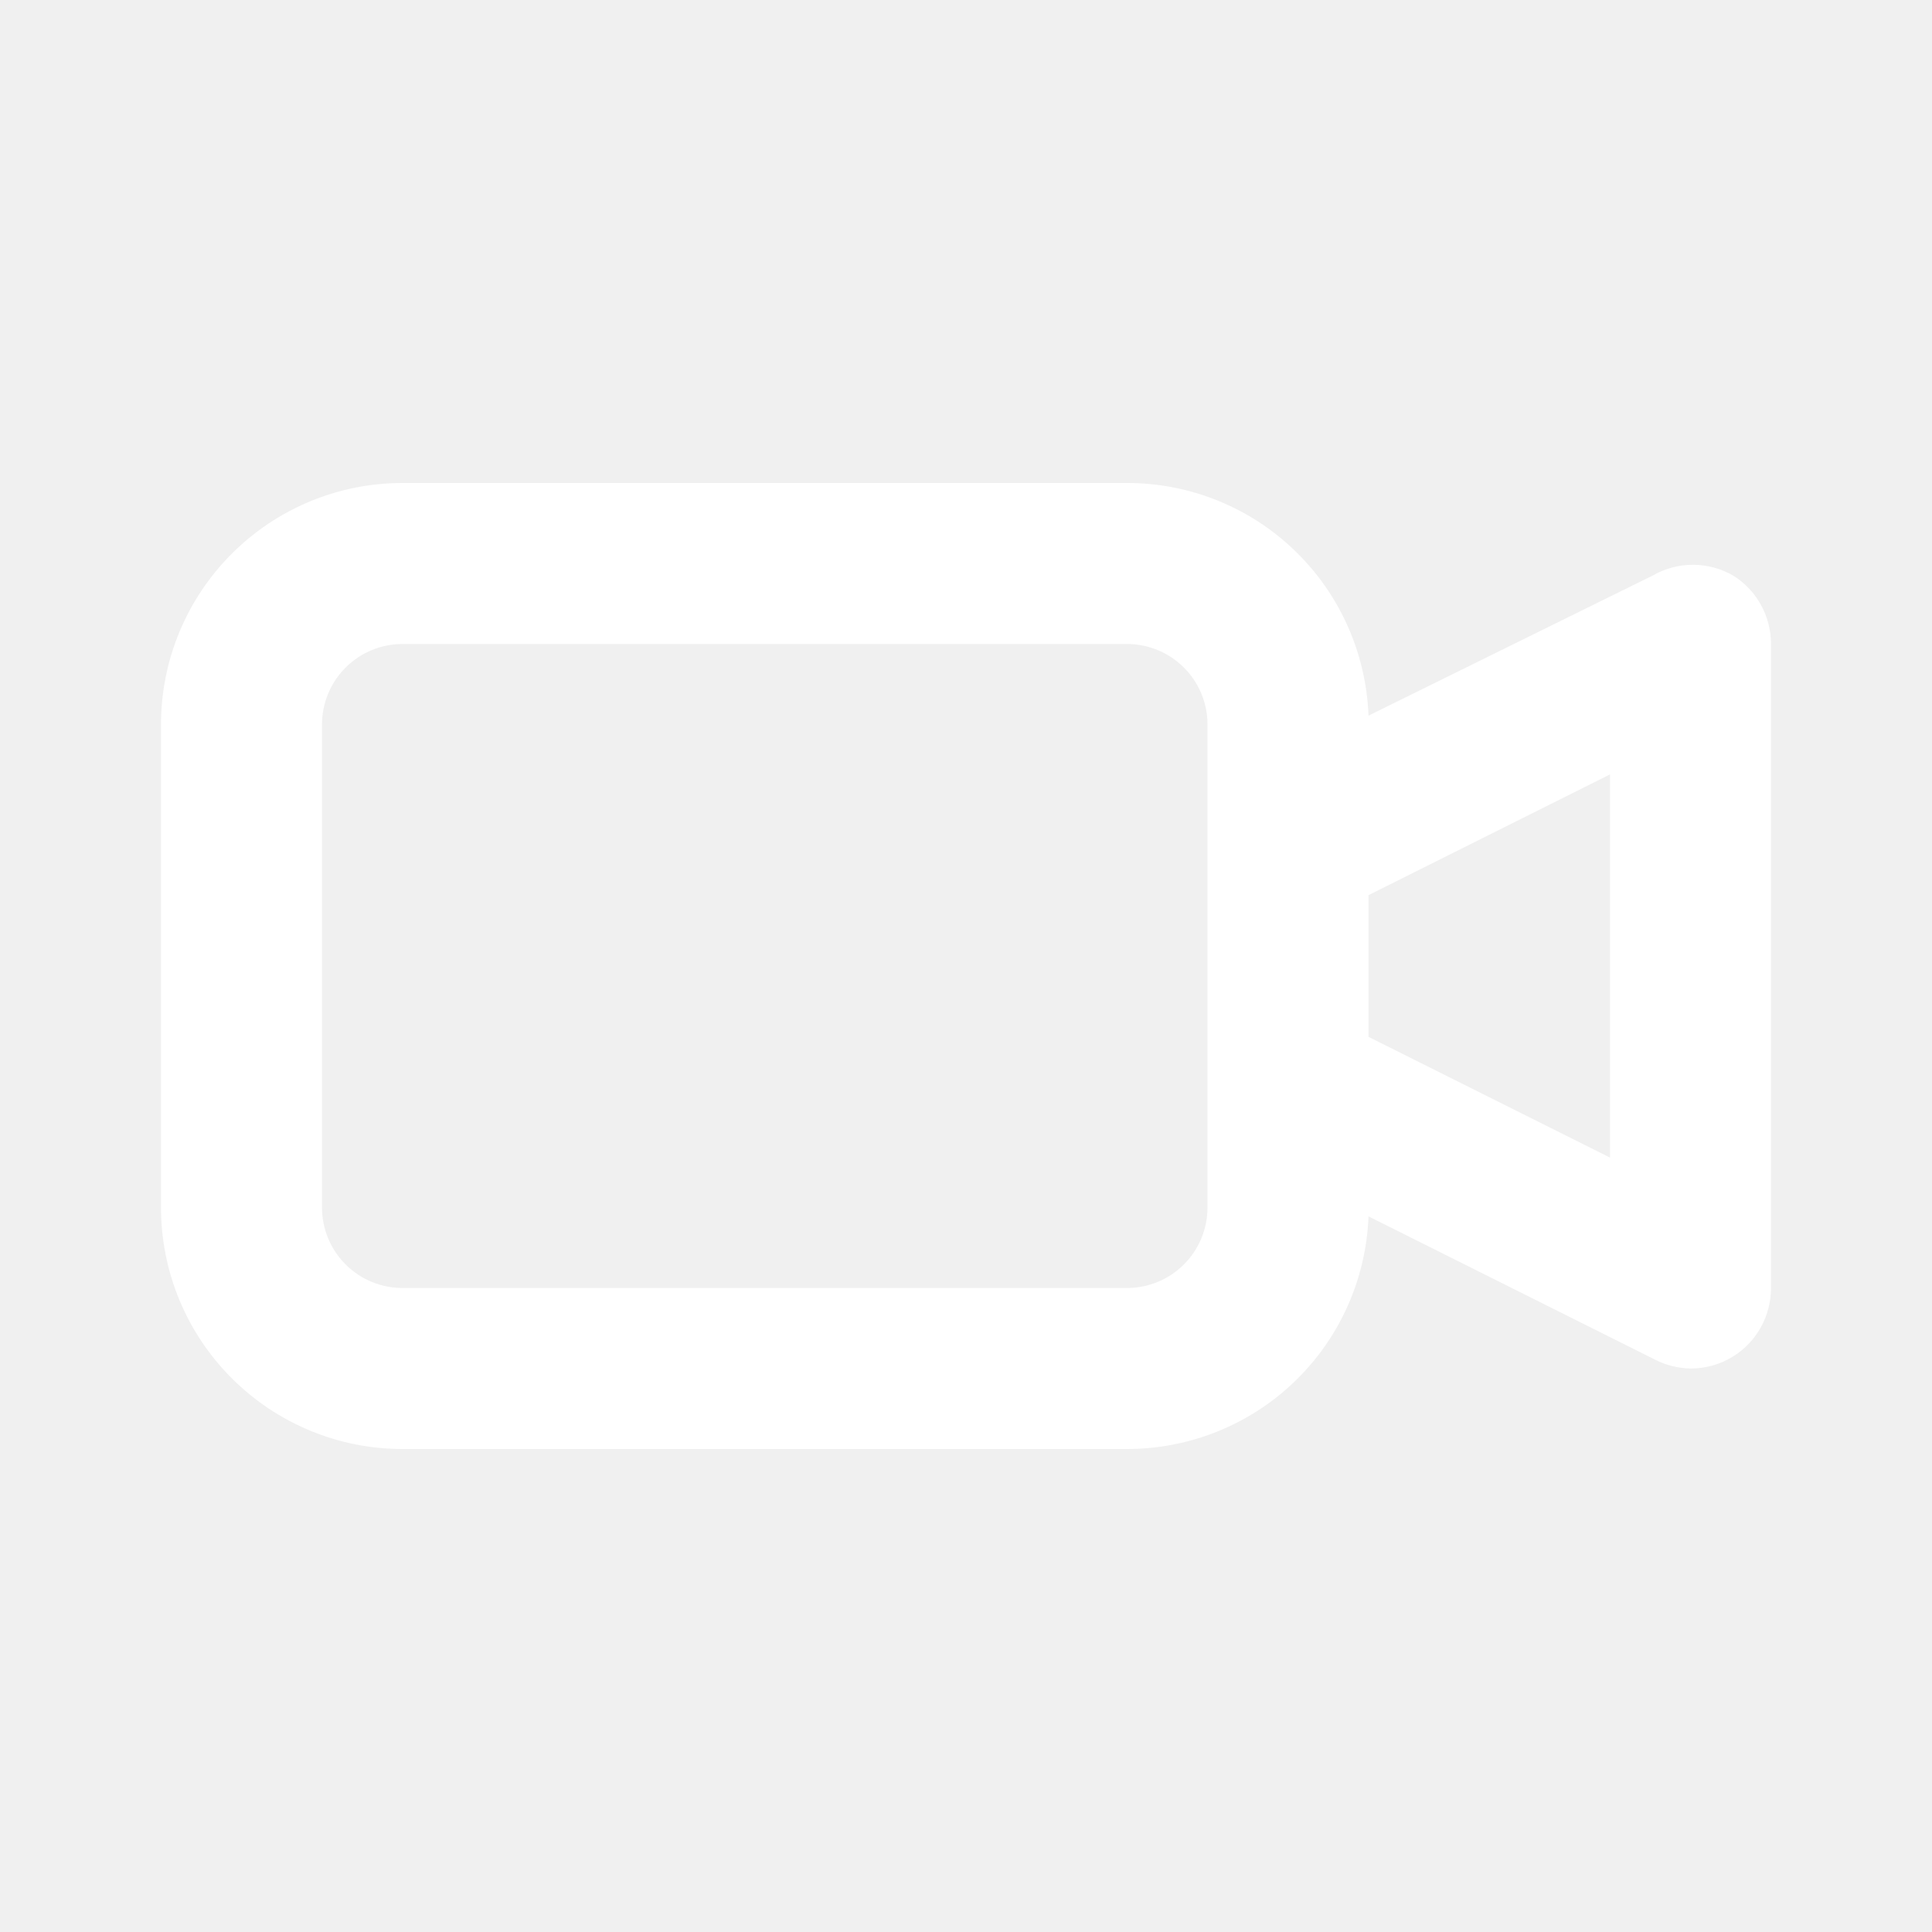
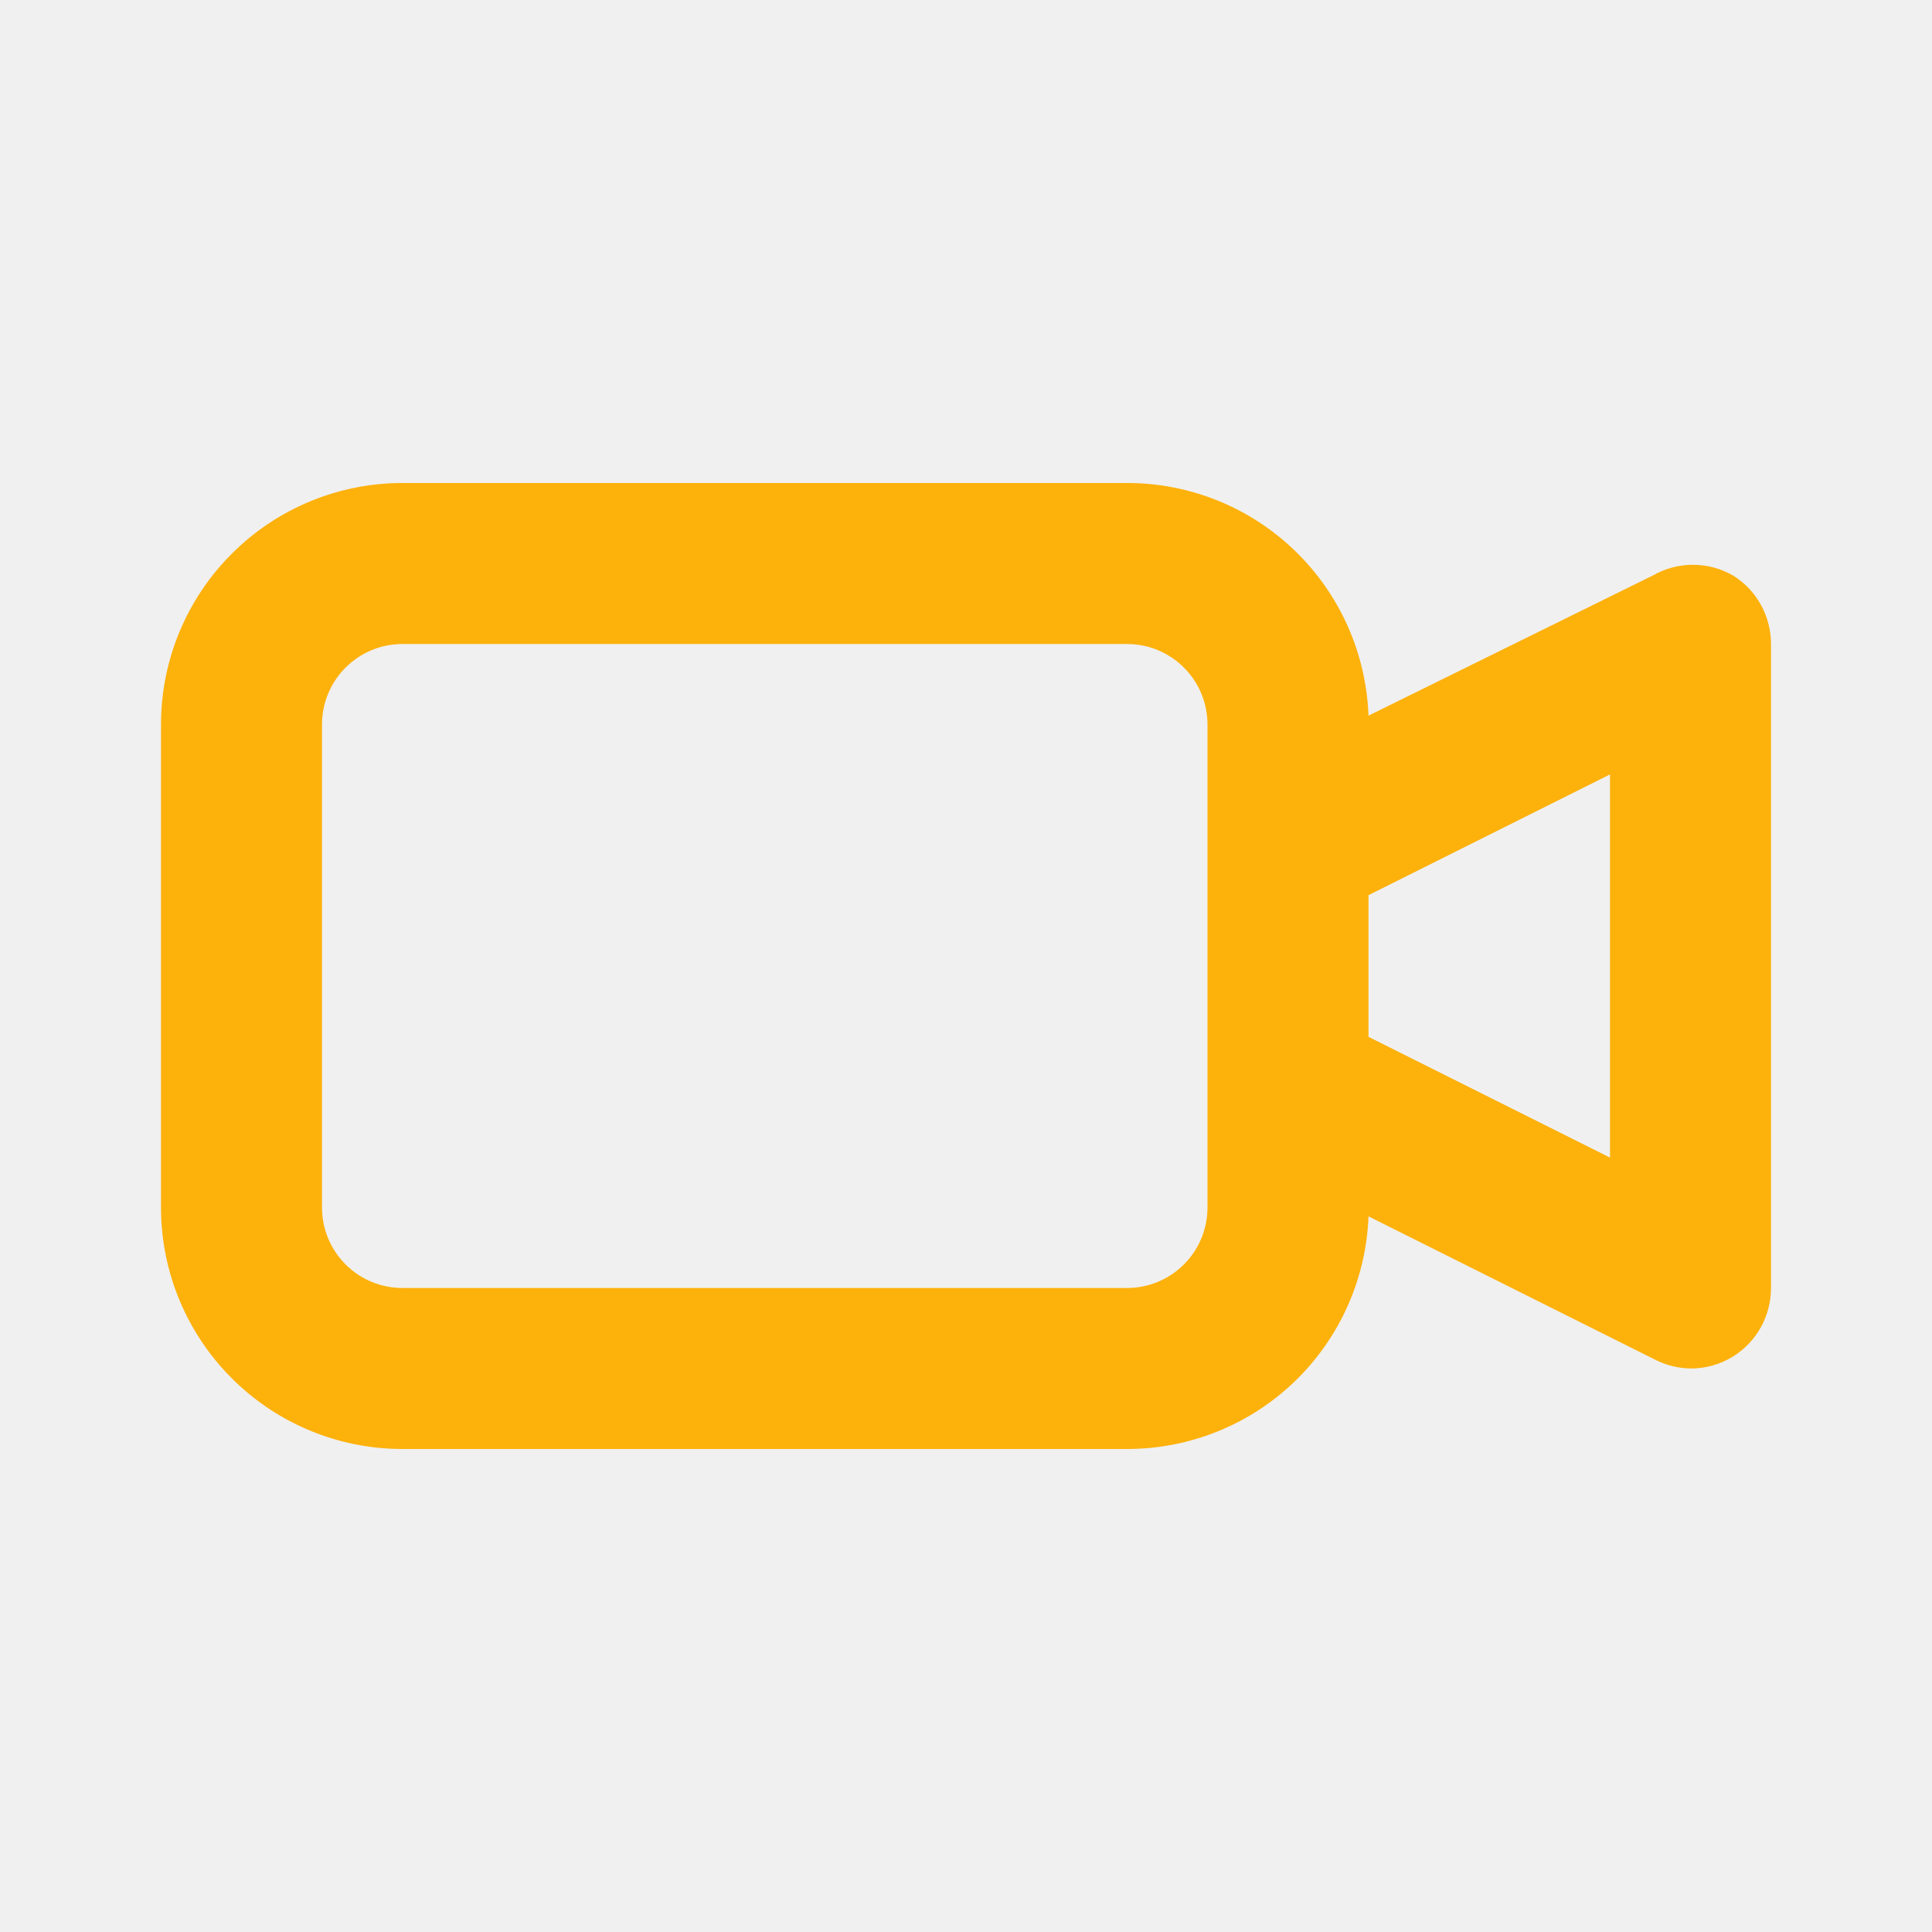
<svg xmlns="http://www.w3.org/2000/svg" width="24" height="24" viewBox="0 0 24 24" fill="none">
-   <path d="M21.53 7.15C21.378 7.062 21.206 7.016 21.03 7.016C20.855 7.016 20.682 7.062 20.53 7.15L17 8.89C16.971 8.114 16.643 7.378 16.083 6.839C15.524 6.3 14.777 5.999 14 6H5C4.204 6 3.441 6.316 2.879 6.879C2.316 7.441 2 8.204 2 9V15C2 15.796 2.316 16.559 2.879 17.121C3.441 17.684 4.204 18 5 18H14C14.777 18 15.524 17.7 16.083 17.161C16.643 16.622 16.971 15.886 17 15.11L20.56 16.89C20.696 16.96 20.847 16.997 21 17C21.187 17.001 21.371 16.949 21.53 16.85C21.674 16.76 21.793 16.635 21.875 16.486C21.957 16.337 22 16.17 22 16V8C22 7.83 21.957 7.663 21.875 7.514C21.793 7.365 21.674 7.24 21.53 7.15V7.15ZM15 15C15 15.265 14.895 15.52 14.707 15.707C14.52 15.895 14.265 16 14 16H5C4.735 16 4.48 15.895 4.293 15.707C4.105 15.52 4 15.265 4 15V9C4 8.735 4.105 8.48 4.293 8.293C4.48 8.105 4.735 8 5 8H14C14.265 8 14.52 8.105 14.707 8.293C14.895 8.48 15 8.735 15 9V15ZM20 14.38L17 12.88V11.12L20 9.62V14.38Z" fill="white" />
+   <path d="M21.53 7.15C21.378 7.062 21.206 7.016 21.03 7.016C20.855 7.016 20.682 7.062 20.53 7.15L17 8.89C16.971 8.114 16.643 7.378 16.083 6.839C15.524 6.3 14.777 5.999 14 6H5C4.204 6 3.441 6.316 2.879 6.879C2.316 7.441 2 8.204 2 9V15C2 15.796 2.316 16.559 2.879 17.121C3.441 17.684 4.204 18 5 18H14C14.777 18 15.524 17.7 16.083 17.161C16.643 16.622 16.971 15.886 17 15.11L20.56 16.89C20.696 16.96 20.847 16.997 21 17C21.187 17.001 21.371 16.949 21.53 16.85C21.674 16.76 21.793 16.635 21.875 16.486C21.957 16.337 22 16.17 22 16V8C22 7.83 21.957 7.663 21.875 7.514C21.793 7.365 21.674 7.24 21.53 7.15V7.15ZM15 15C15 15.265 14.895 15.52 14.707 15.707C14.52 15.895 14.265 16 14 16H5C4.735 16 4.48 15.895 4.293 15.707C4.105 15.52 4 15.265 4 15V9C4 8.735 4.105 8.48 4.293 8.293C4.48 8.105 4.735 8 5 8H14C14.265 8 14.52 8.105 14.707 8.293C14.895 8.48 15 8.735 15 9V15ZM20 14.38L17 12.88V11.12L20 9.62V14.38Z" fill=" #fdb10b" />
</svg>
